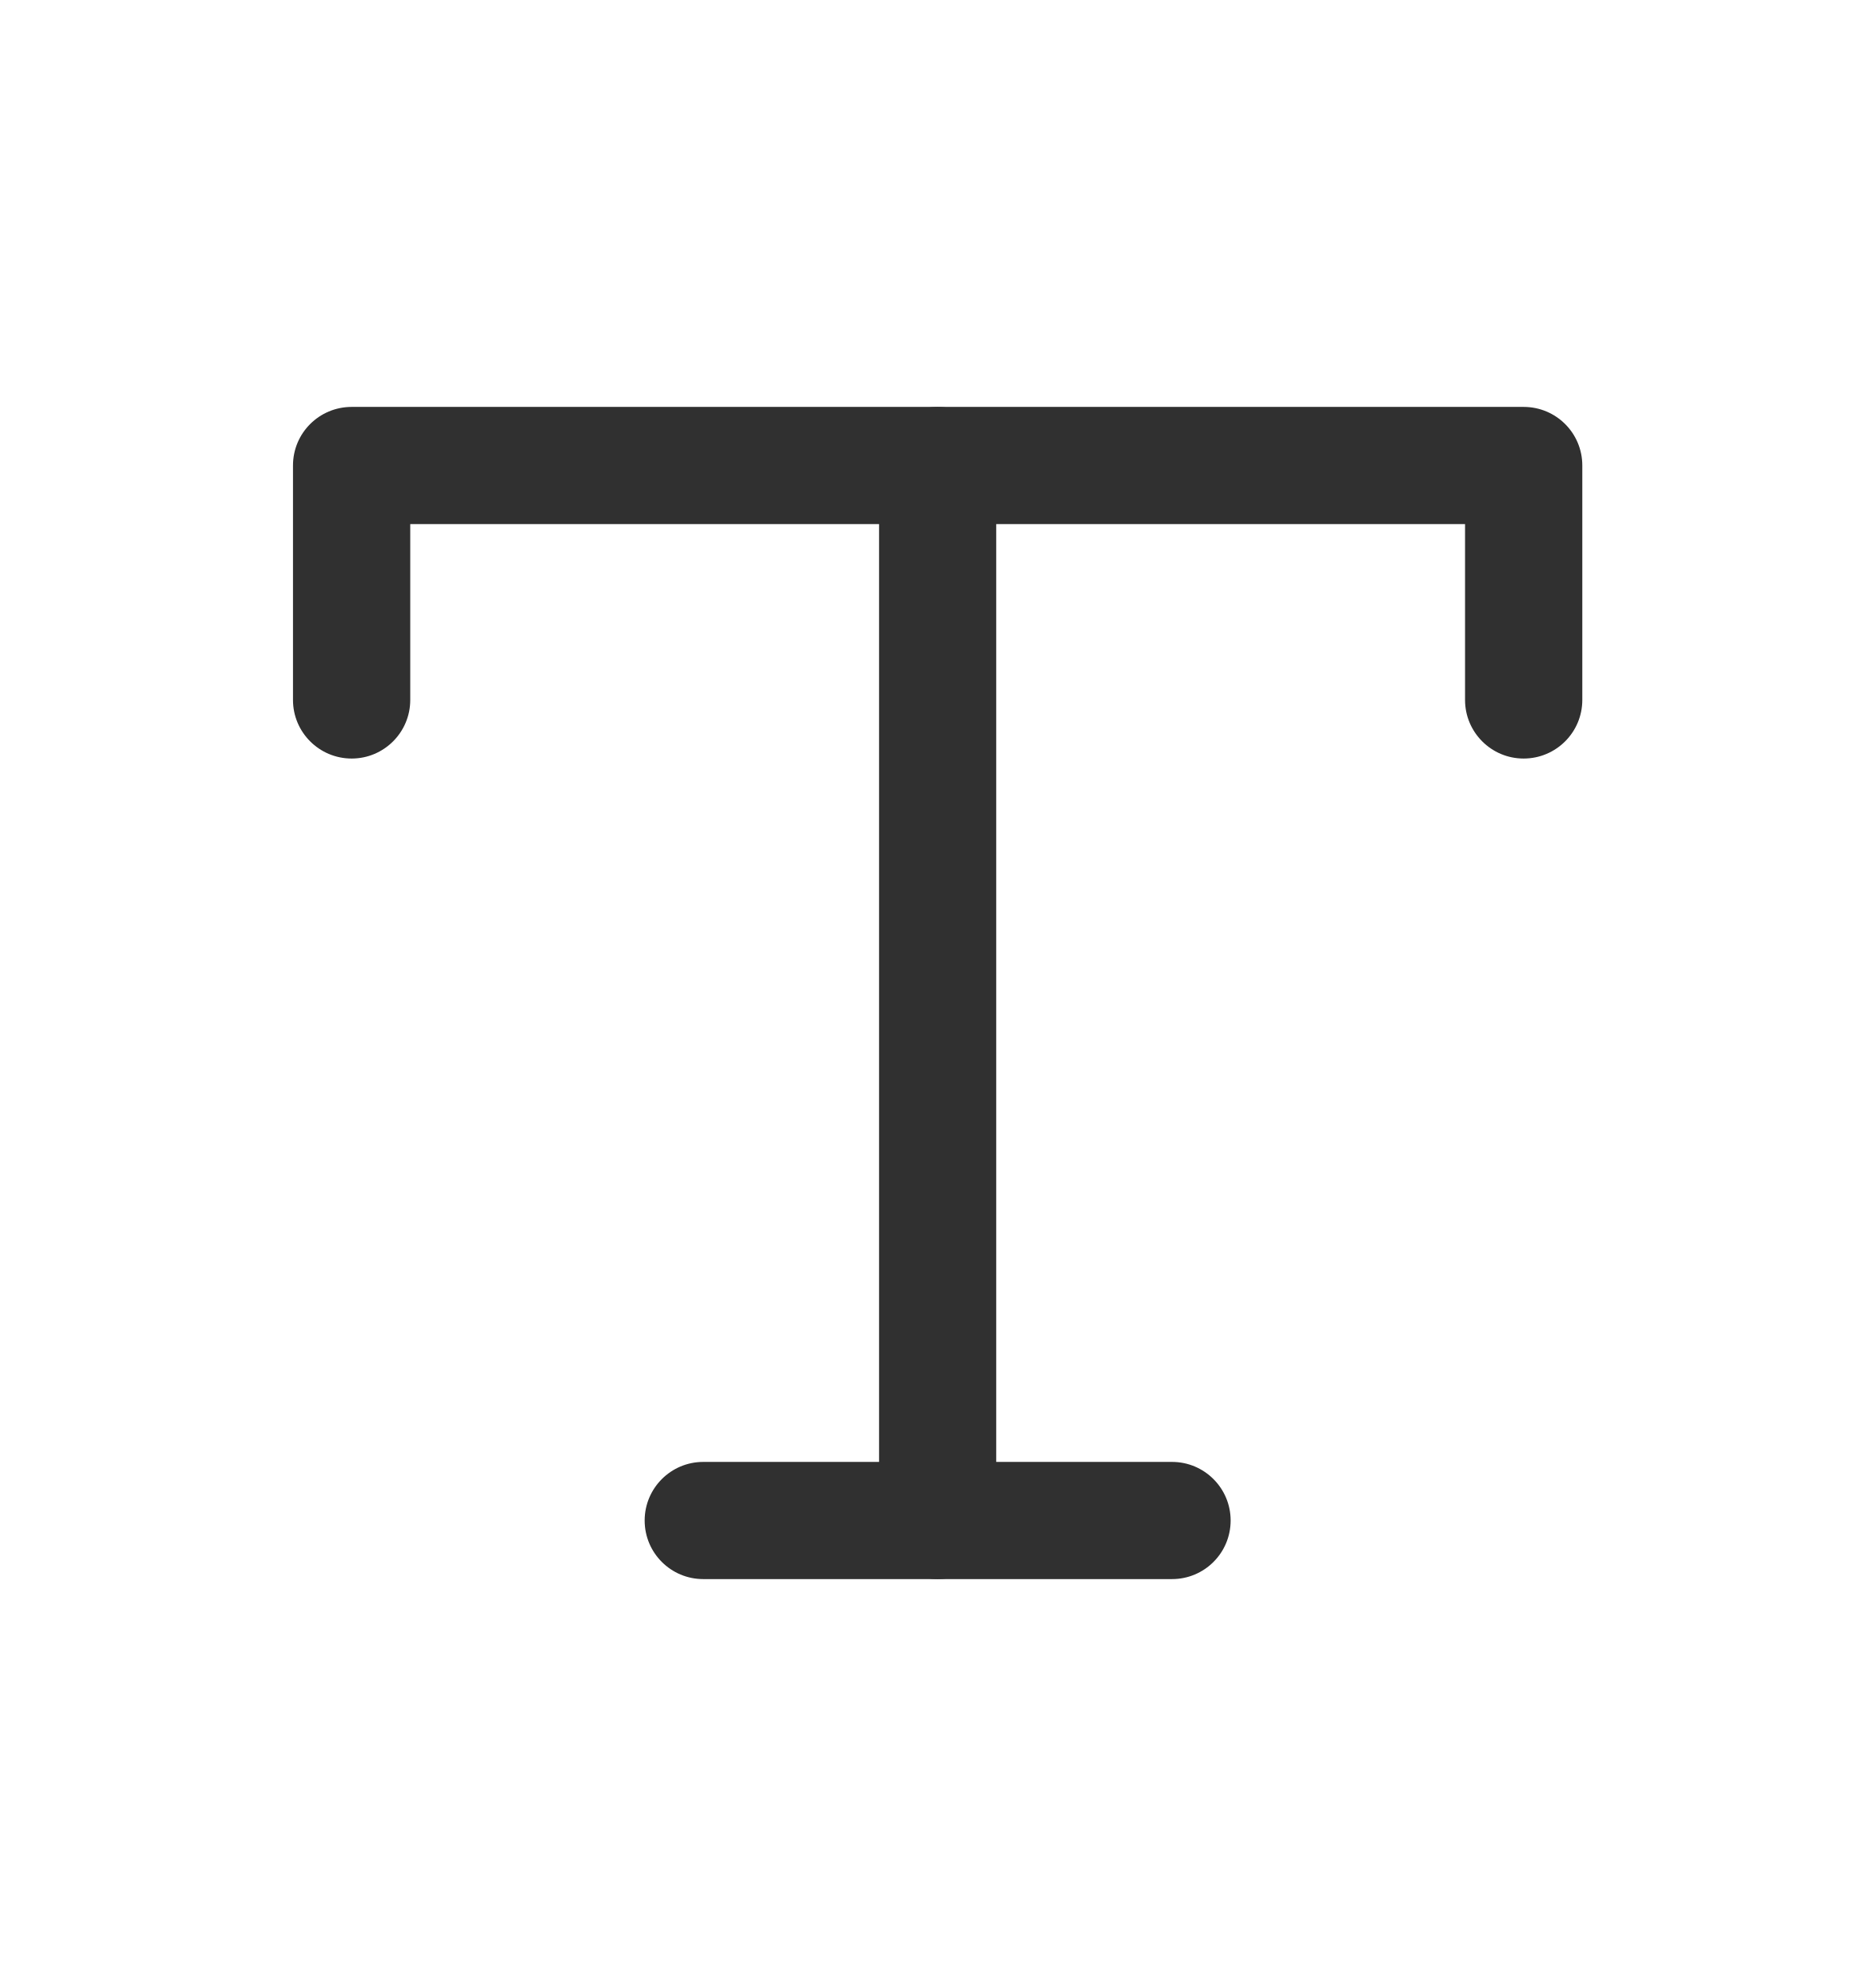
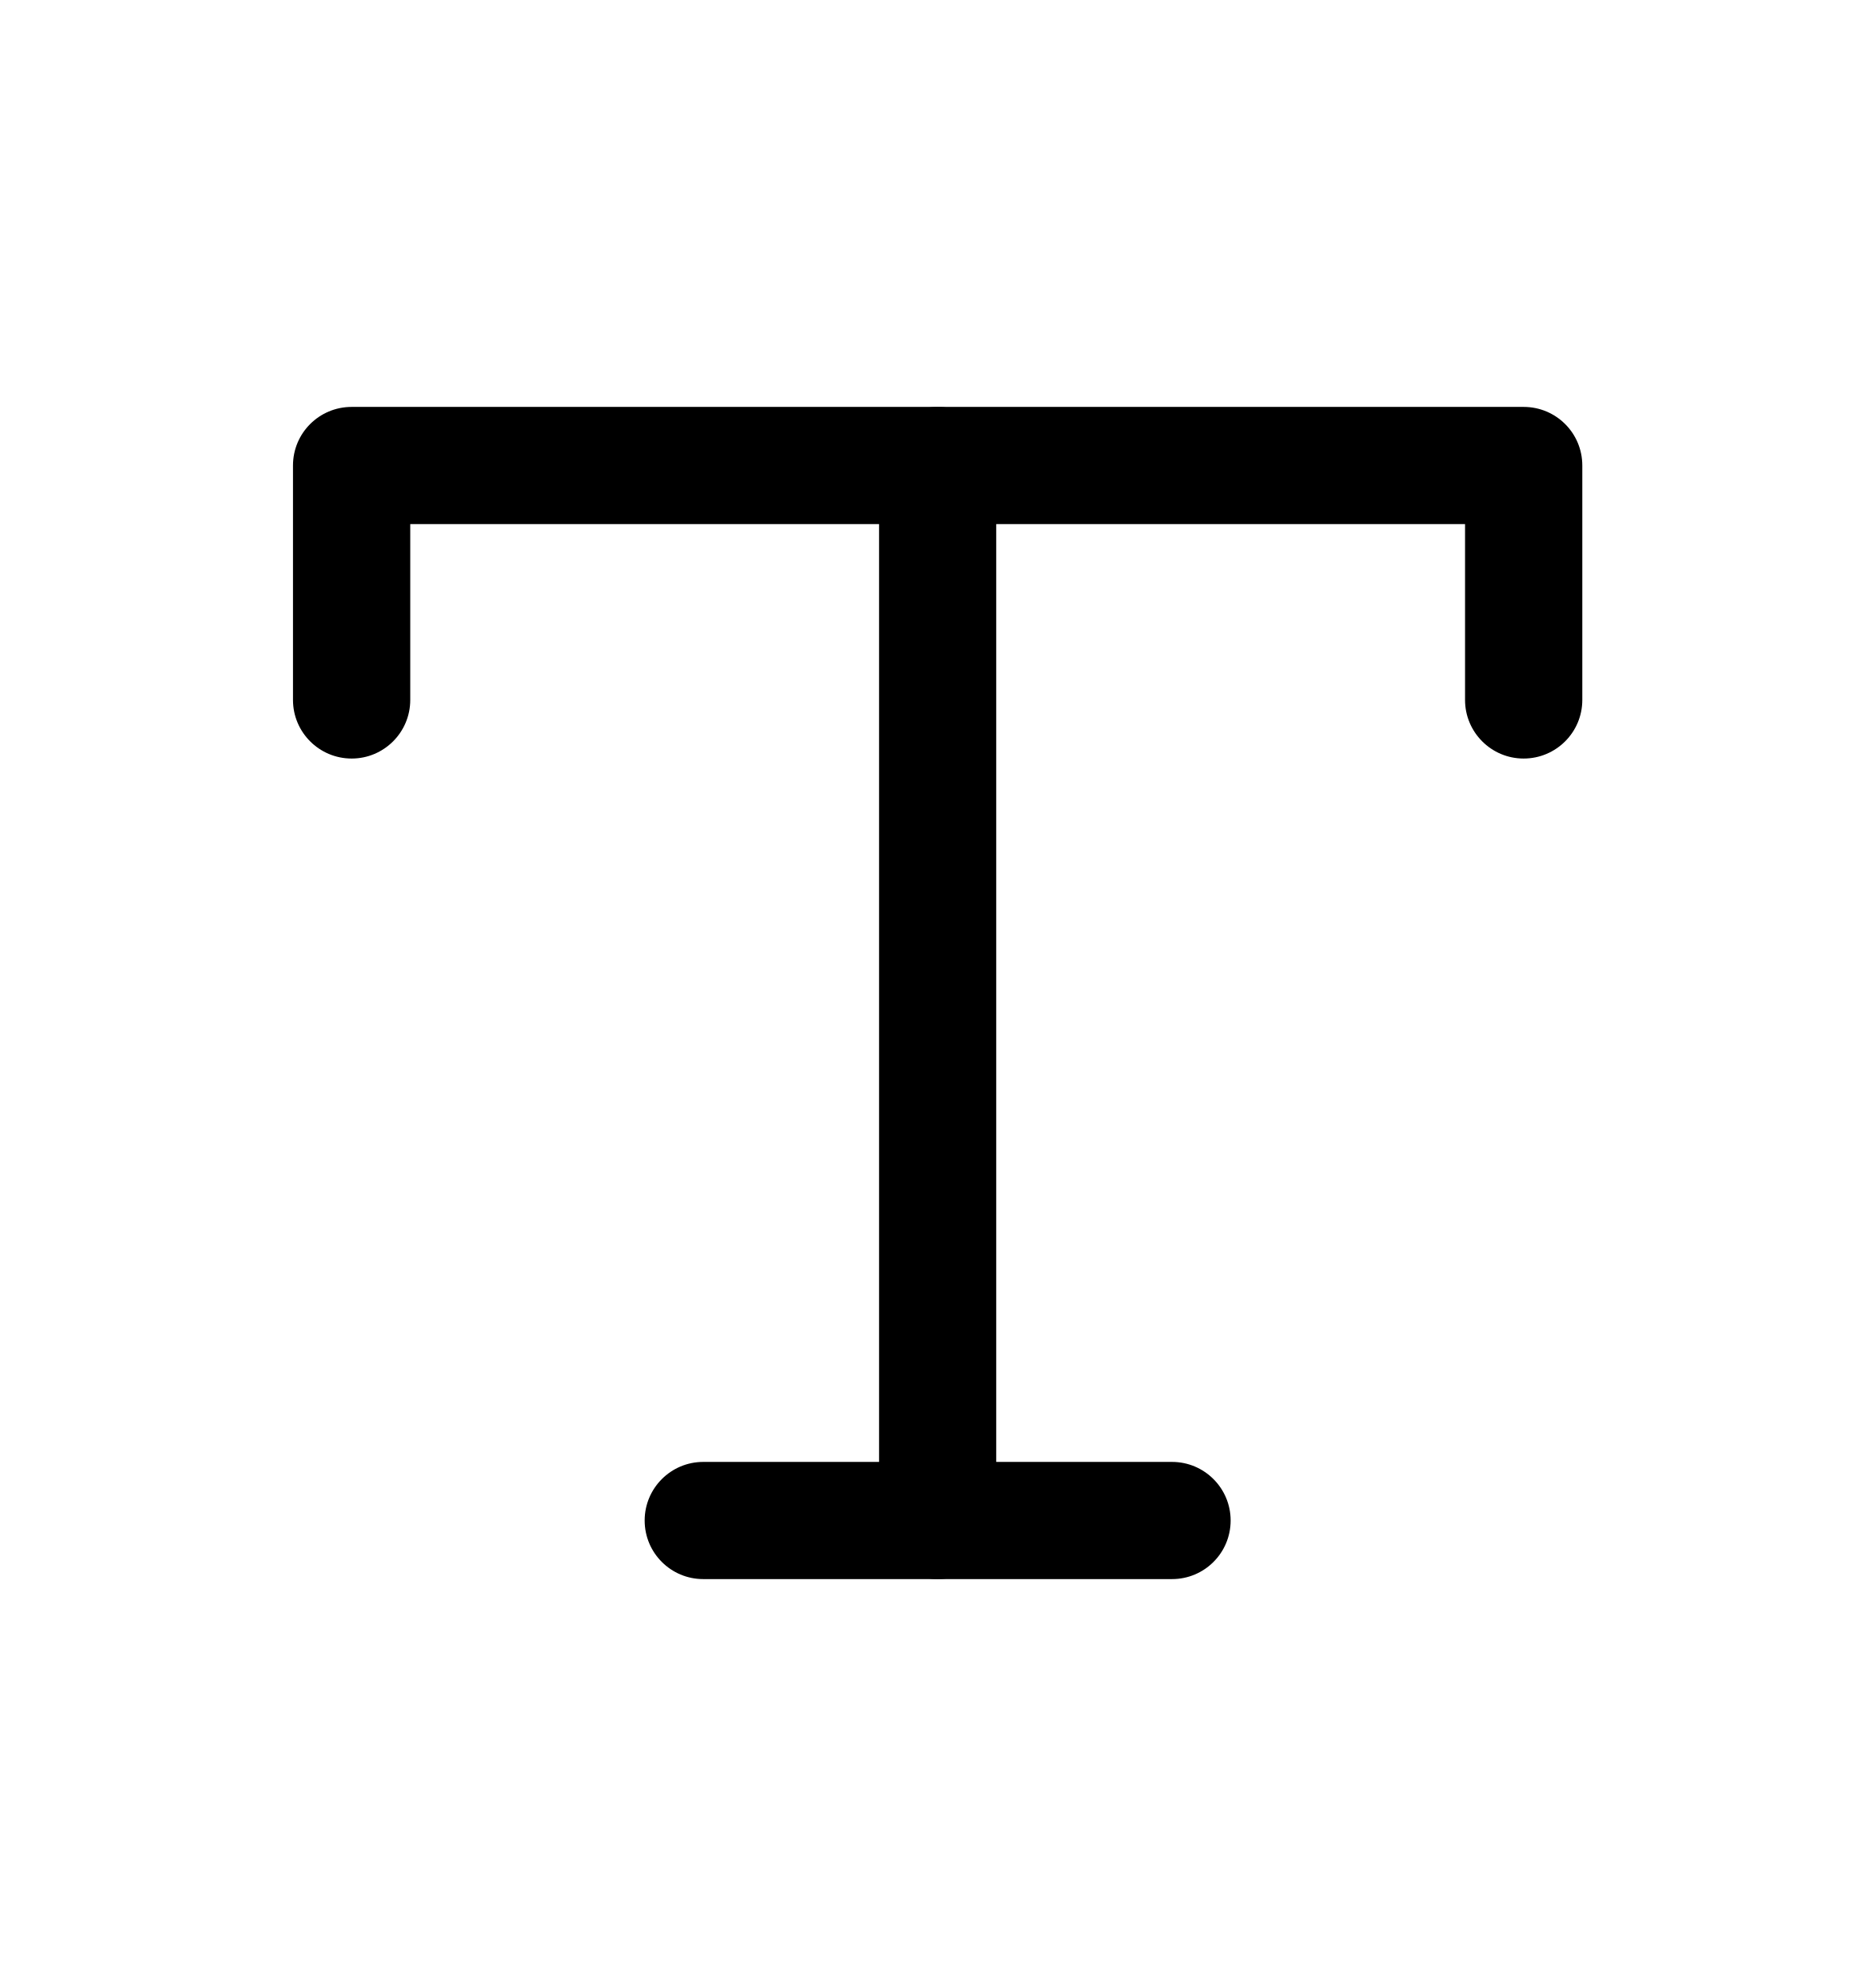
- <svg xmlns="http://www.w3.org/2000/svg" fill="none" viewBox="0 0 17 18" class="design-iconfont">
-   <path fill-rule="evenodd" clip-rule="evenodd" d="M8.5 3.688C8.793 3.688 9.031 3.925 9.031 4.219V13.781C9.031 14.075 8.793 14.312 8.5 14.312C8.207 14.312 7.969 14.075 7.969 13.781V4.219C7.969 3.925 8.207 3.688 8.5 3.688Z" fill="#303030" />
-   <path fill-rule="evenodd" clip-rule="evenodd" d="M2.656 4.219C2.656 3.925 2.894 3.688 3.188 3.688H13.812C14.106 3.688 14.344 3.925 14.344 4.219V6.344C14.344 6.637 14.106 6.875 13.812 6.875C13.519 6.875 13.281 6.637 13.281 6.344V4.75H3.719V6.344C3.719 6.637 3.481 6.875 3.188 6.875C2.894 6.875 2.656 6.637 2.656 6.344V4.219Z" fill="#303030" />
-   <path fill-rule="evenodd" clip-rule="evenodd" d="M5.844 13.781C5.844 13.488 6.082 13.25 6.375 13.25H10.625C10.918 13.25 11.156 13.488 11.156 13.781C11.156 14.075 10.918 14.312 10.625 14.312H6.375C6.082 14.312 5.844 14.075 5.844 13.781Z" fill="#303030" />
+ <svg xmlns="http://www.w3.org/2000/svg" viewBox="0 0 17 18" class="design-iconfont">
+   <path fill-rule="evenodd" clip-rule="evenodd" d="M8.5 3.688C8.793 3.688 9.031 3.925 9.031 4.219V13.781C9.031 14.075 8.793 14.312 8.5 14.312C8.207 14.312 7.969 14.075 7.969 13.781V4.219C7.969 3.925 8.207 3.688 8.5 3.688Z" />
+   <path fill-rule="evenodd" clip-rule="evenodd" d="M2.656 4.219C2.656 3.925 2.894 3.688 3.188 3.688H13.812C14.106 3.688 14.344 3.925 14.344 4.219V6.344C14.344 6.637 14.106 6.875 13.812 6.875C13.519 6.875 13.281 6.637 13.281 6.344V4.75H3.719V6.344C3.719 6.637 3.481 6.875 3.188 6.875C2.894 6.875 2.656 6.637 2.656 6.344V4.219Z" />
+   <path fill-rule="evenodd" clip-rule="evenodd" d="M5.844 13.781C5.844 13.488 6.082 13.25 6.375 13.25H10.625C10.918 13.25 11.156 13.488 11.156 13.781C11.156 14.075 10.918 14.312 10.625 14.312H6.375C6.082 14.312 5.844 14.075 5.844 13.781Z" />
</svg>
